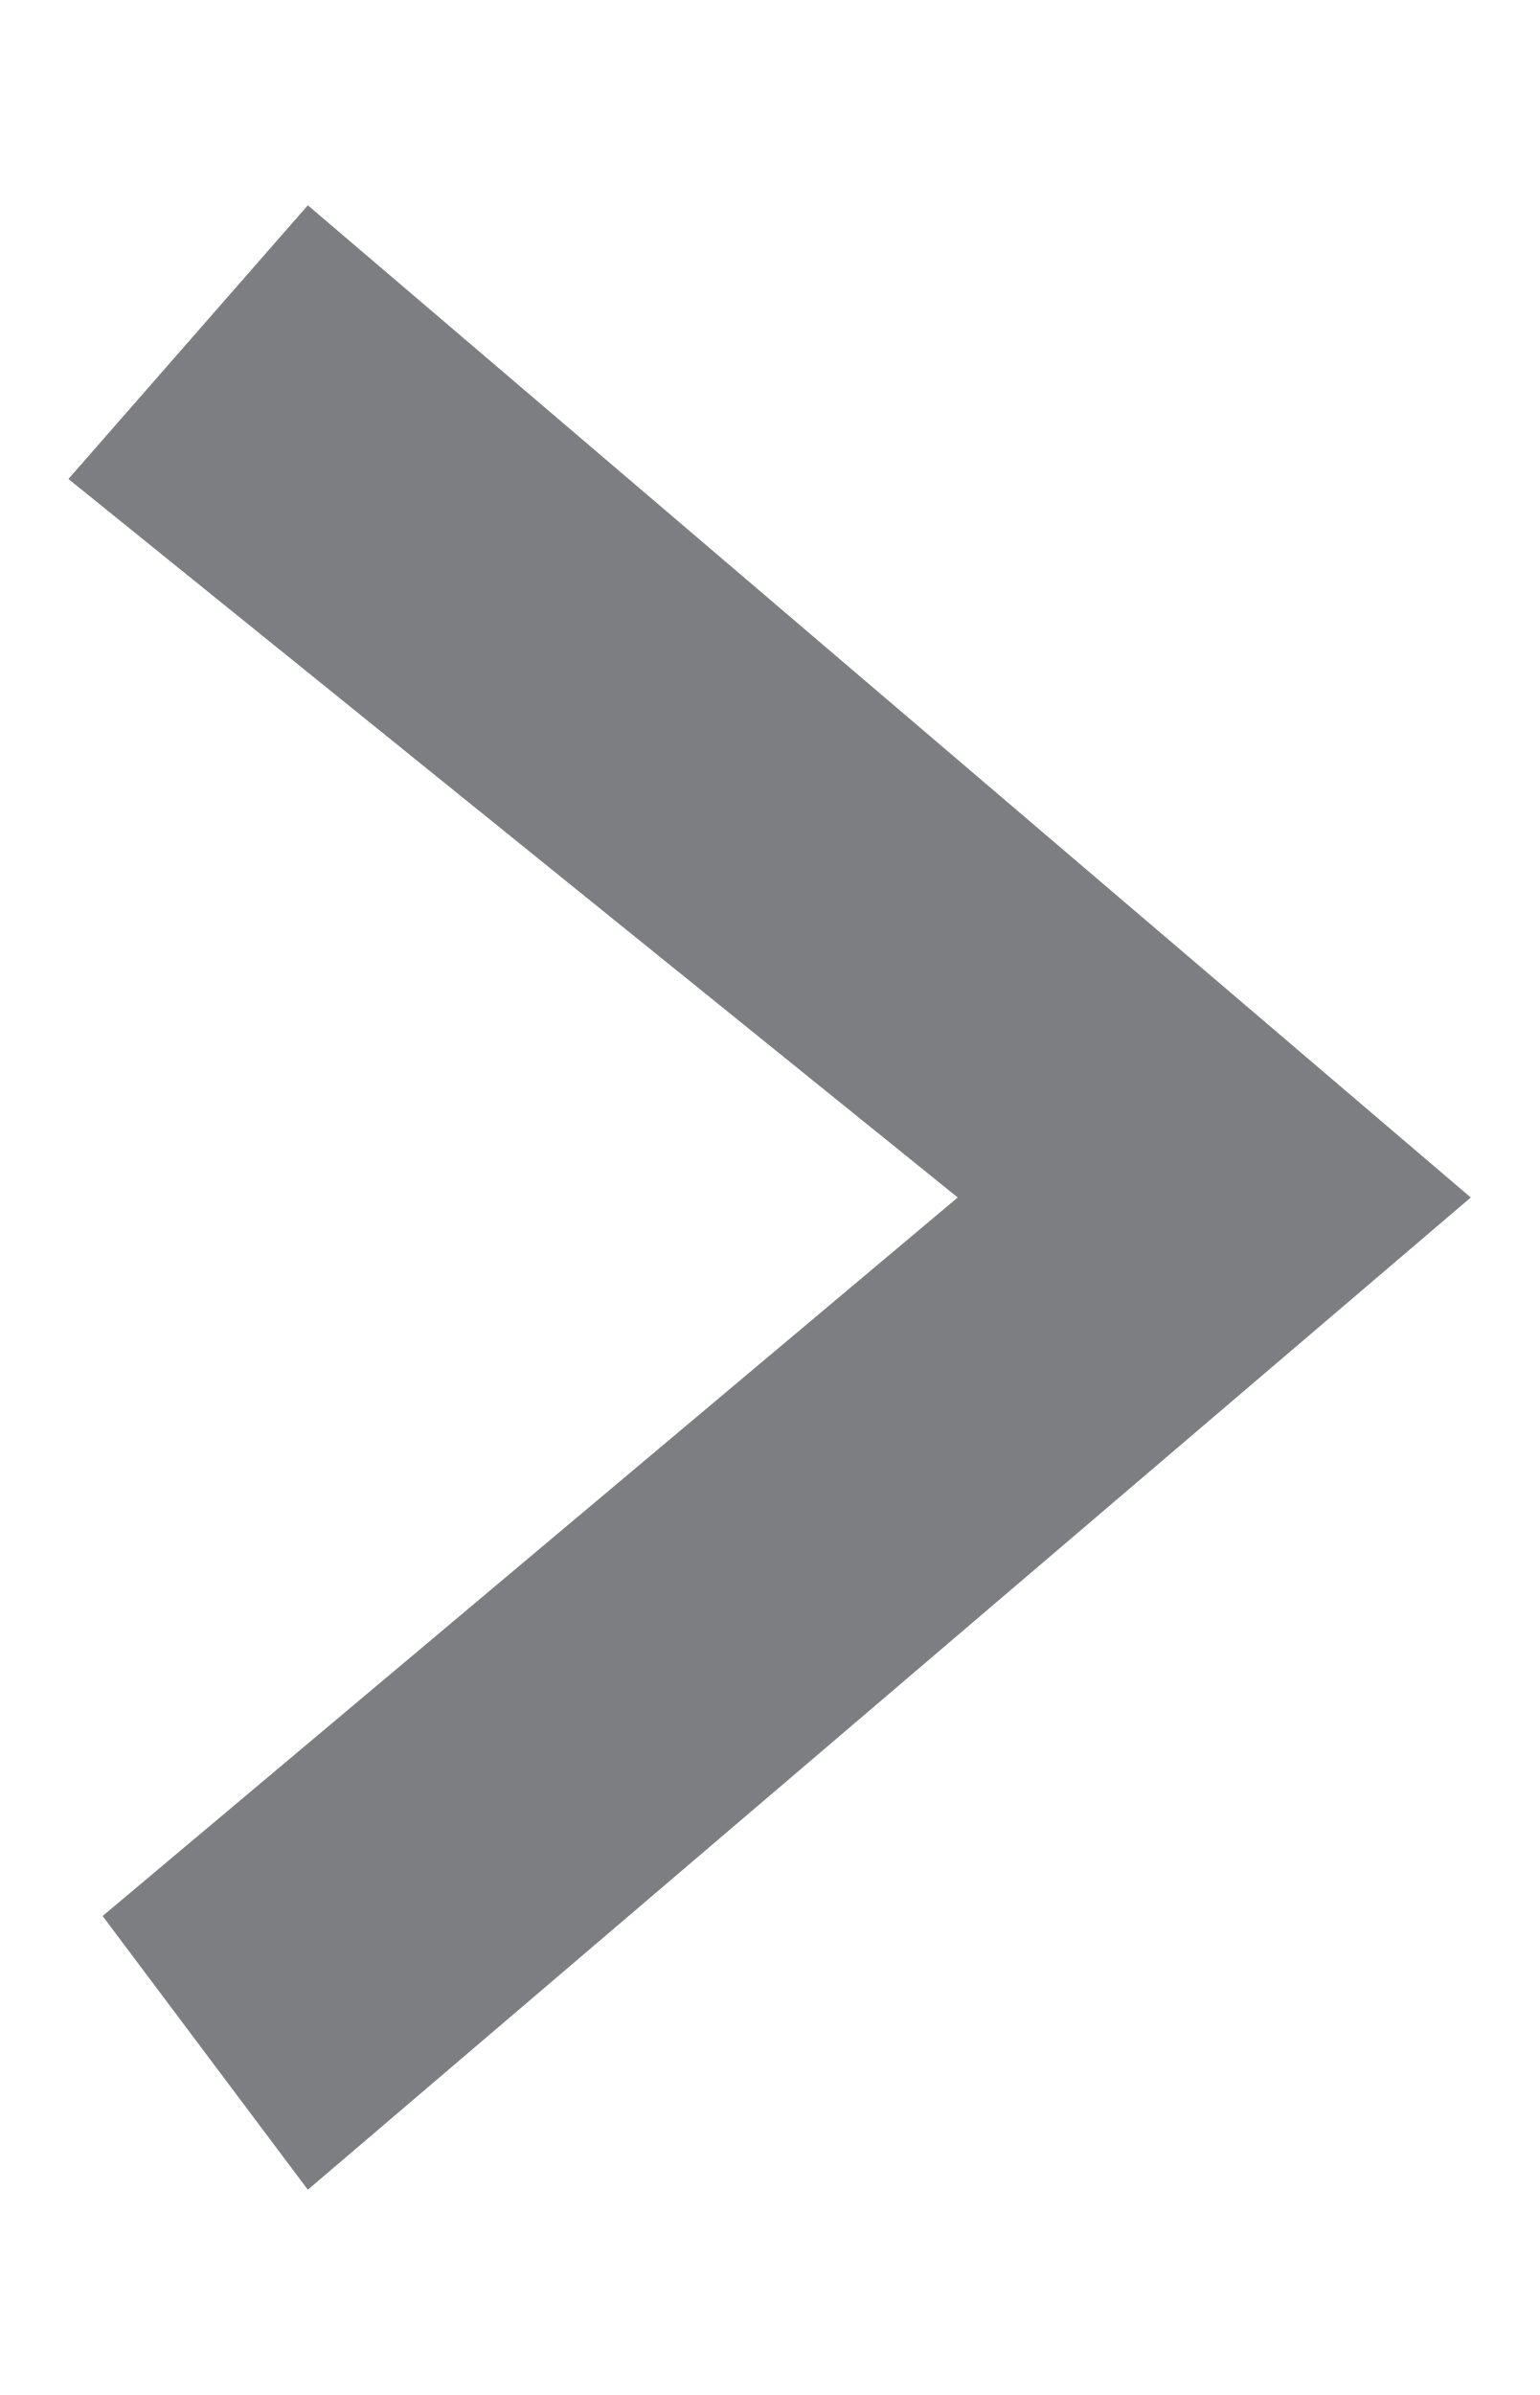
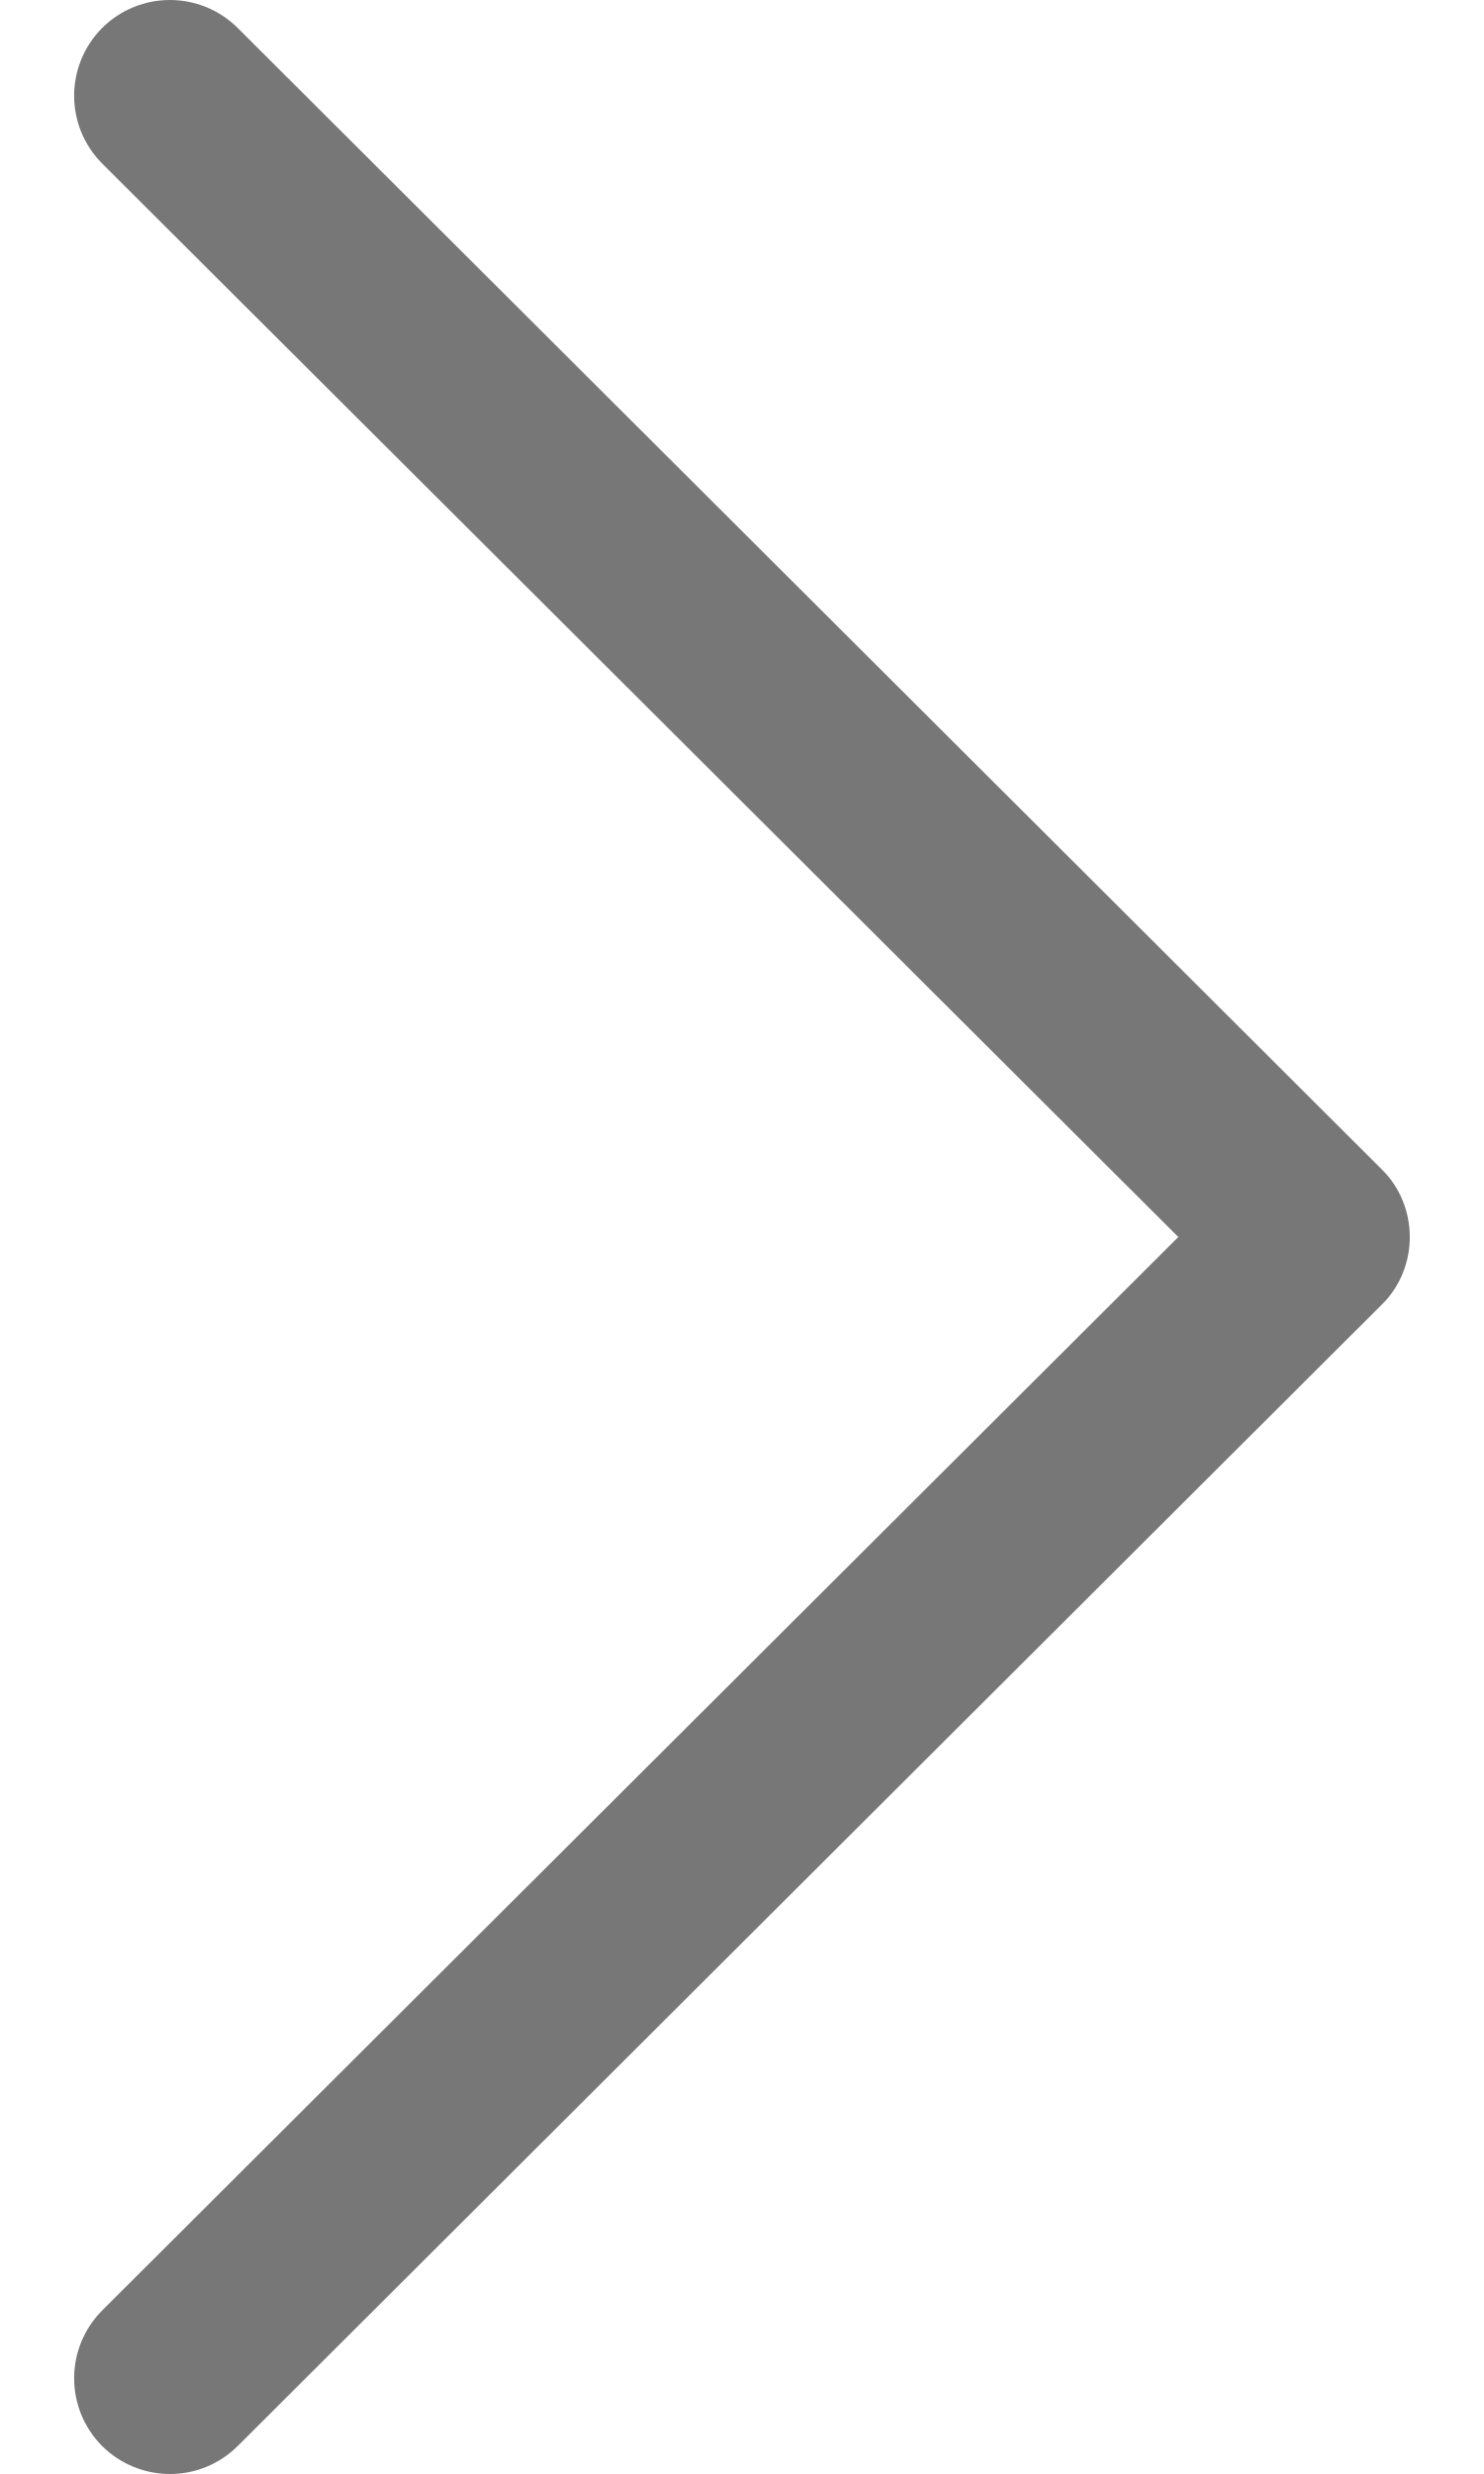
- <svg xmlns="http://www.w3.org/2000/svg" version="1.1" id="Слой_1" x="0px" y="0px" viewBox="0 0 4.5 7" style="enable-background:new 0 0 4.5 7;" xml:space="preserve">
-   <style type="text/css">
- 	.st0{fill:#7C7E82;}
- </style>
-   <polygon class="st0" points="0.9,6.4 0.3,5.6 2.8,3.5 0.2,1.4 0.9,0.6 4.3,3.5 " />
+ <svg xmlns="http://www.w3.org/2000/svg" width="3" height="5" viewBox="0 0 3 5" fill="none">
+   <path d="M2.793 2.363L0.481 0.057C0.405 -0.019 0.282 -0.019 0.206 0.057C0.131 0.133 0.131 0.255 0.207 0.331L2.382 2.5L0.207 4.669C0.131 4.745 0.131 4.867 0.206 4.943C0.244 4.981 0.294 5 0.344 5C0.393 5 0.443 4.981 0.481 4.943L2.793 2.637C2.83 2.601 2.85 2.551 2.85 2.5C2.85 2.449 2.83 2.399 2.793 2.363Z" fill="#777777" />
</svg>
